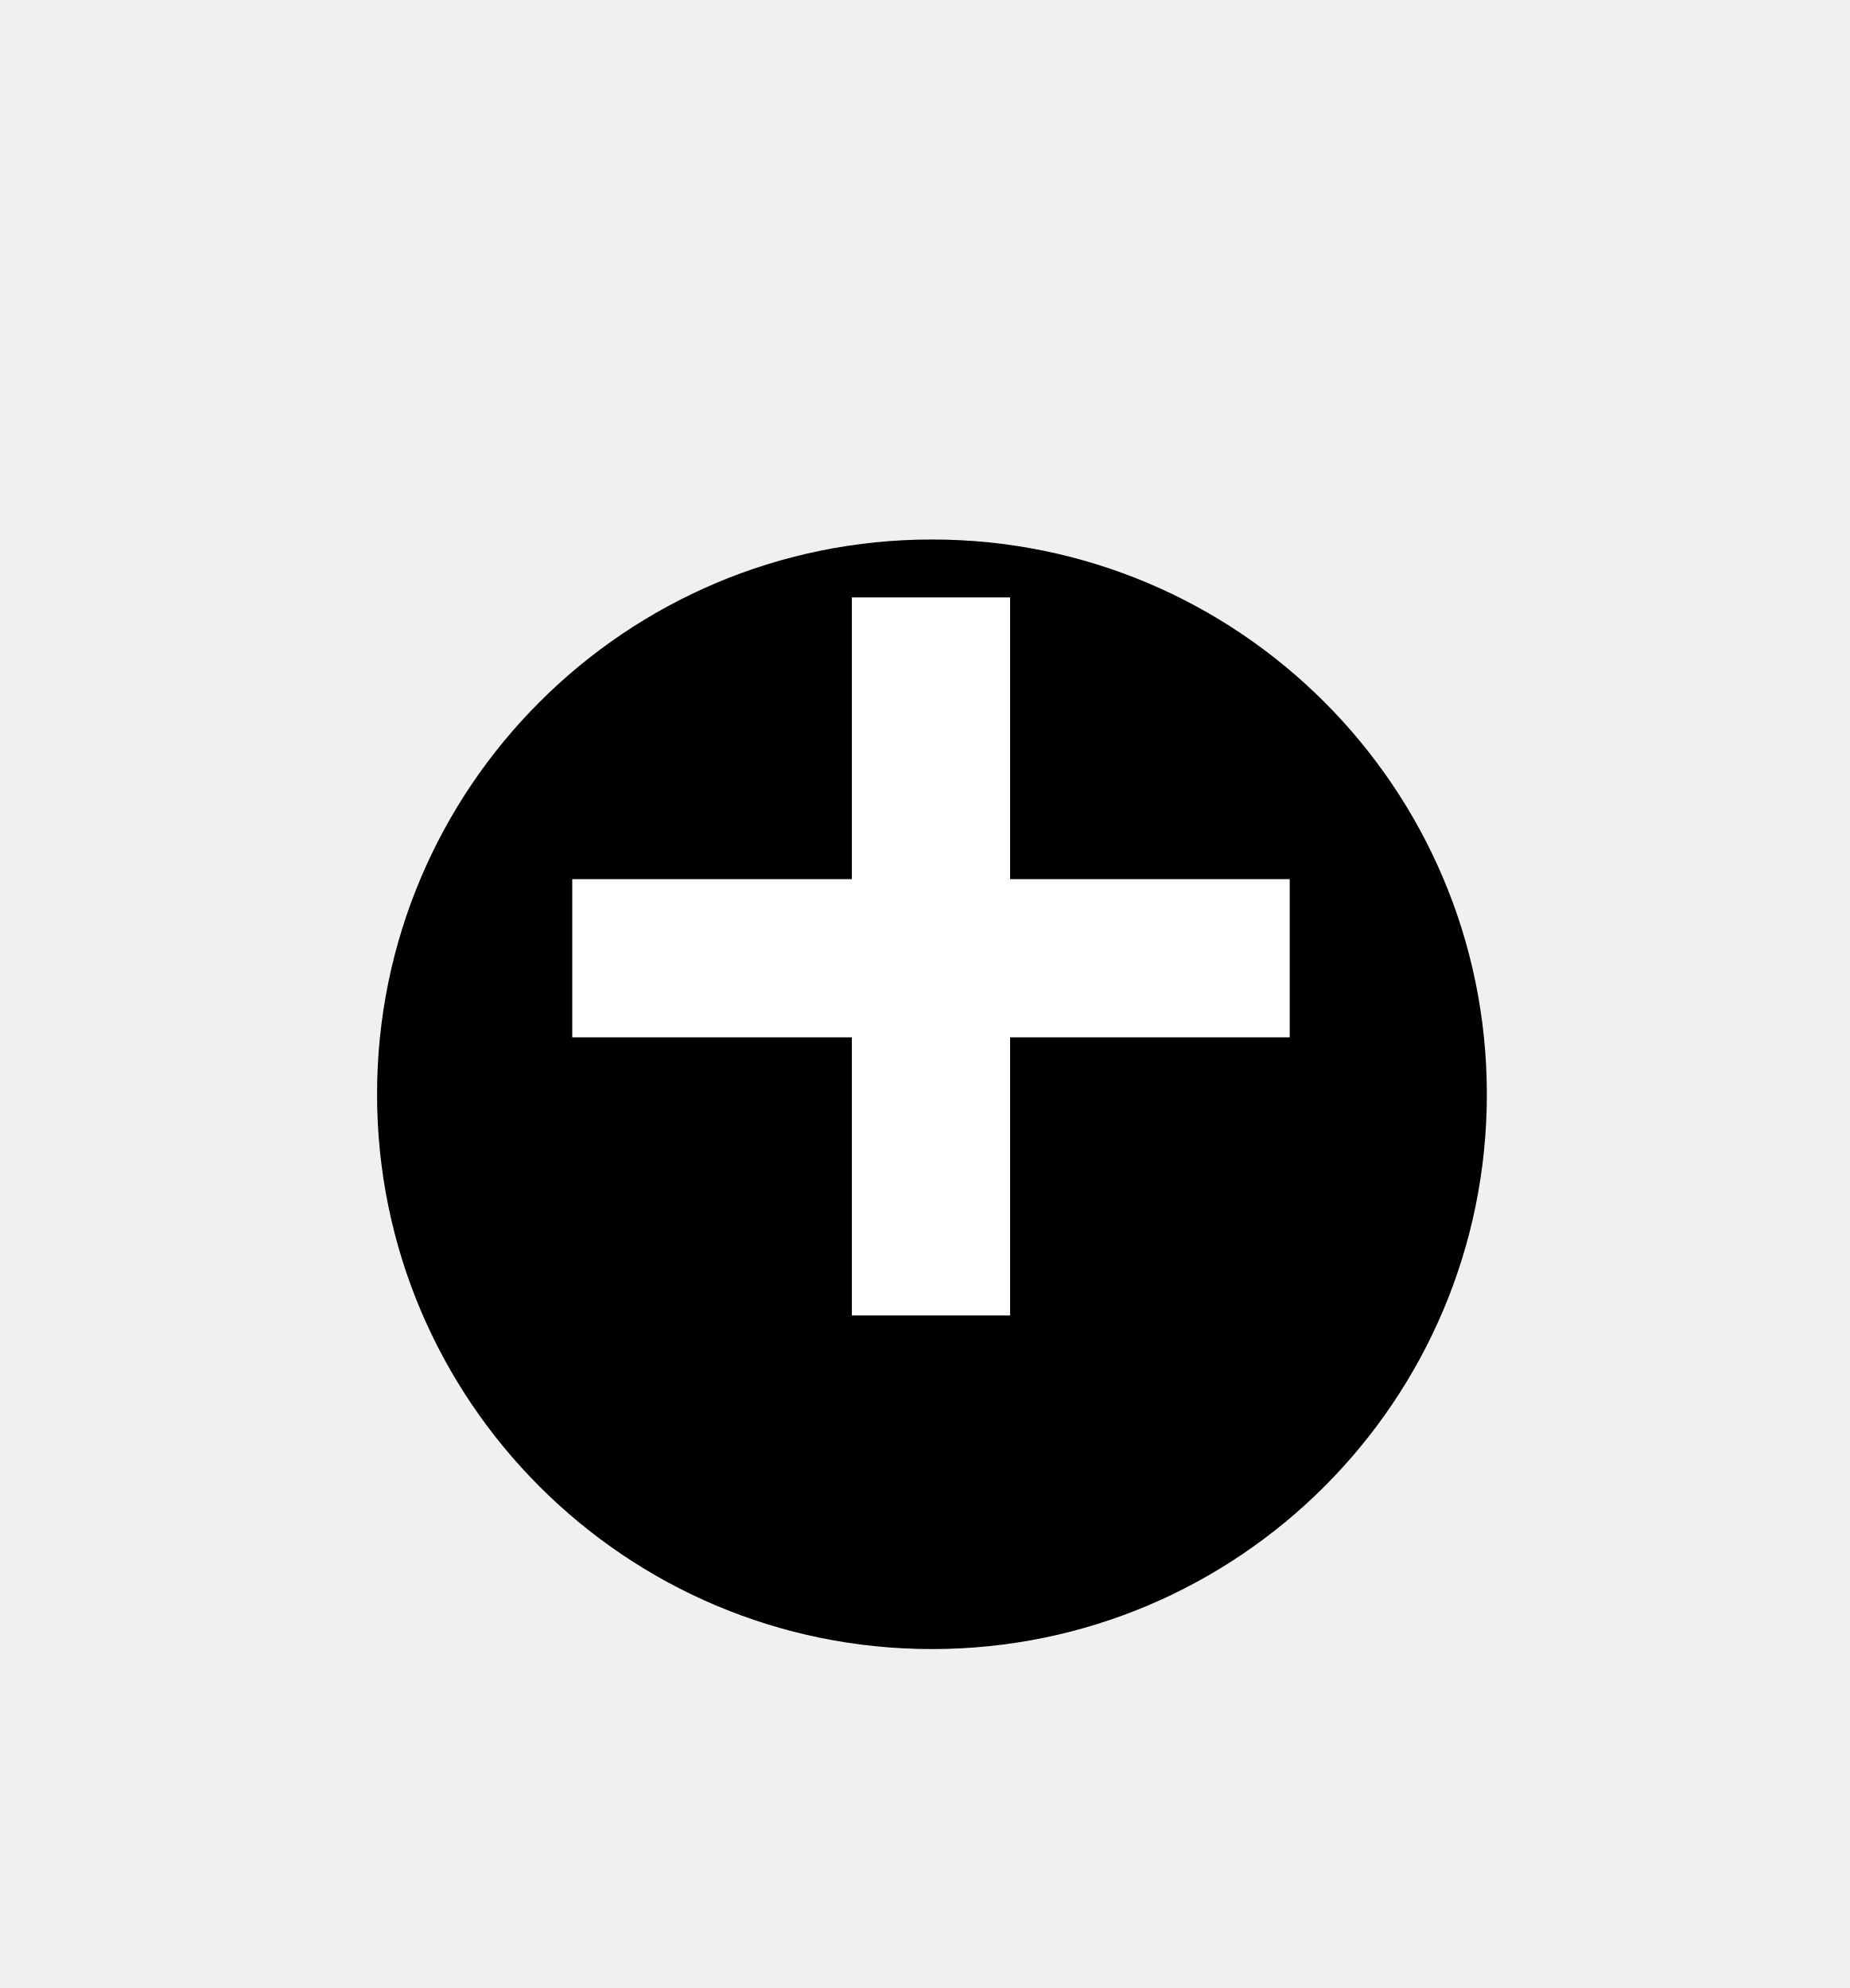
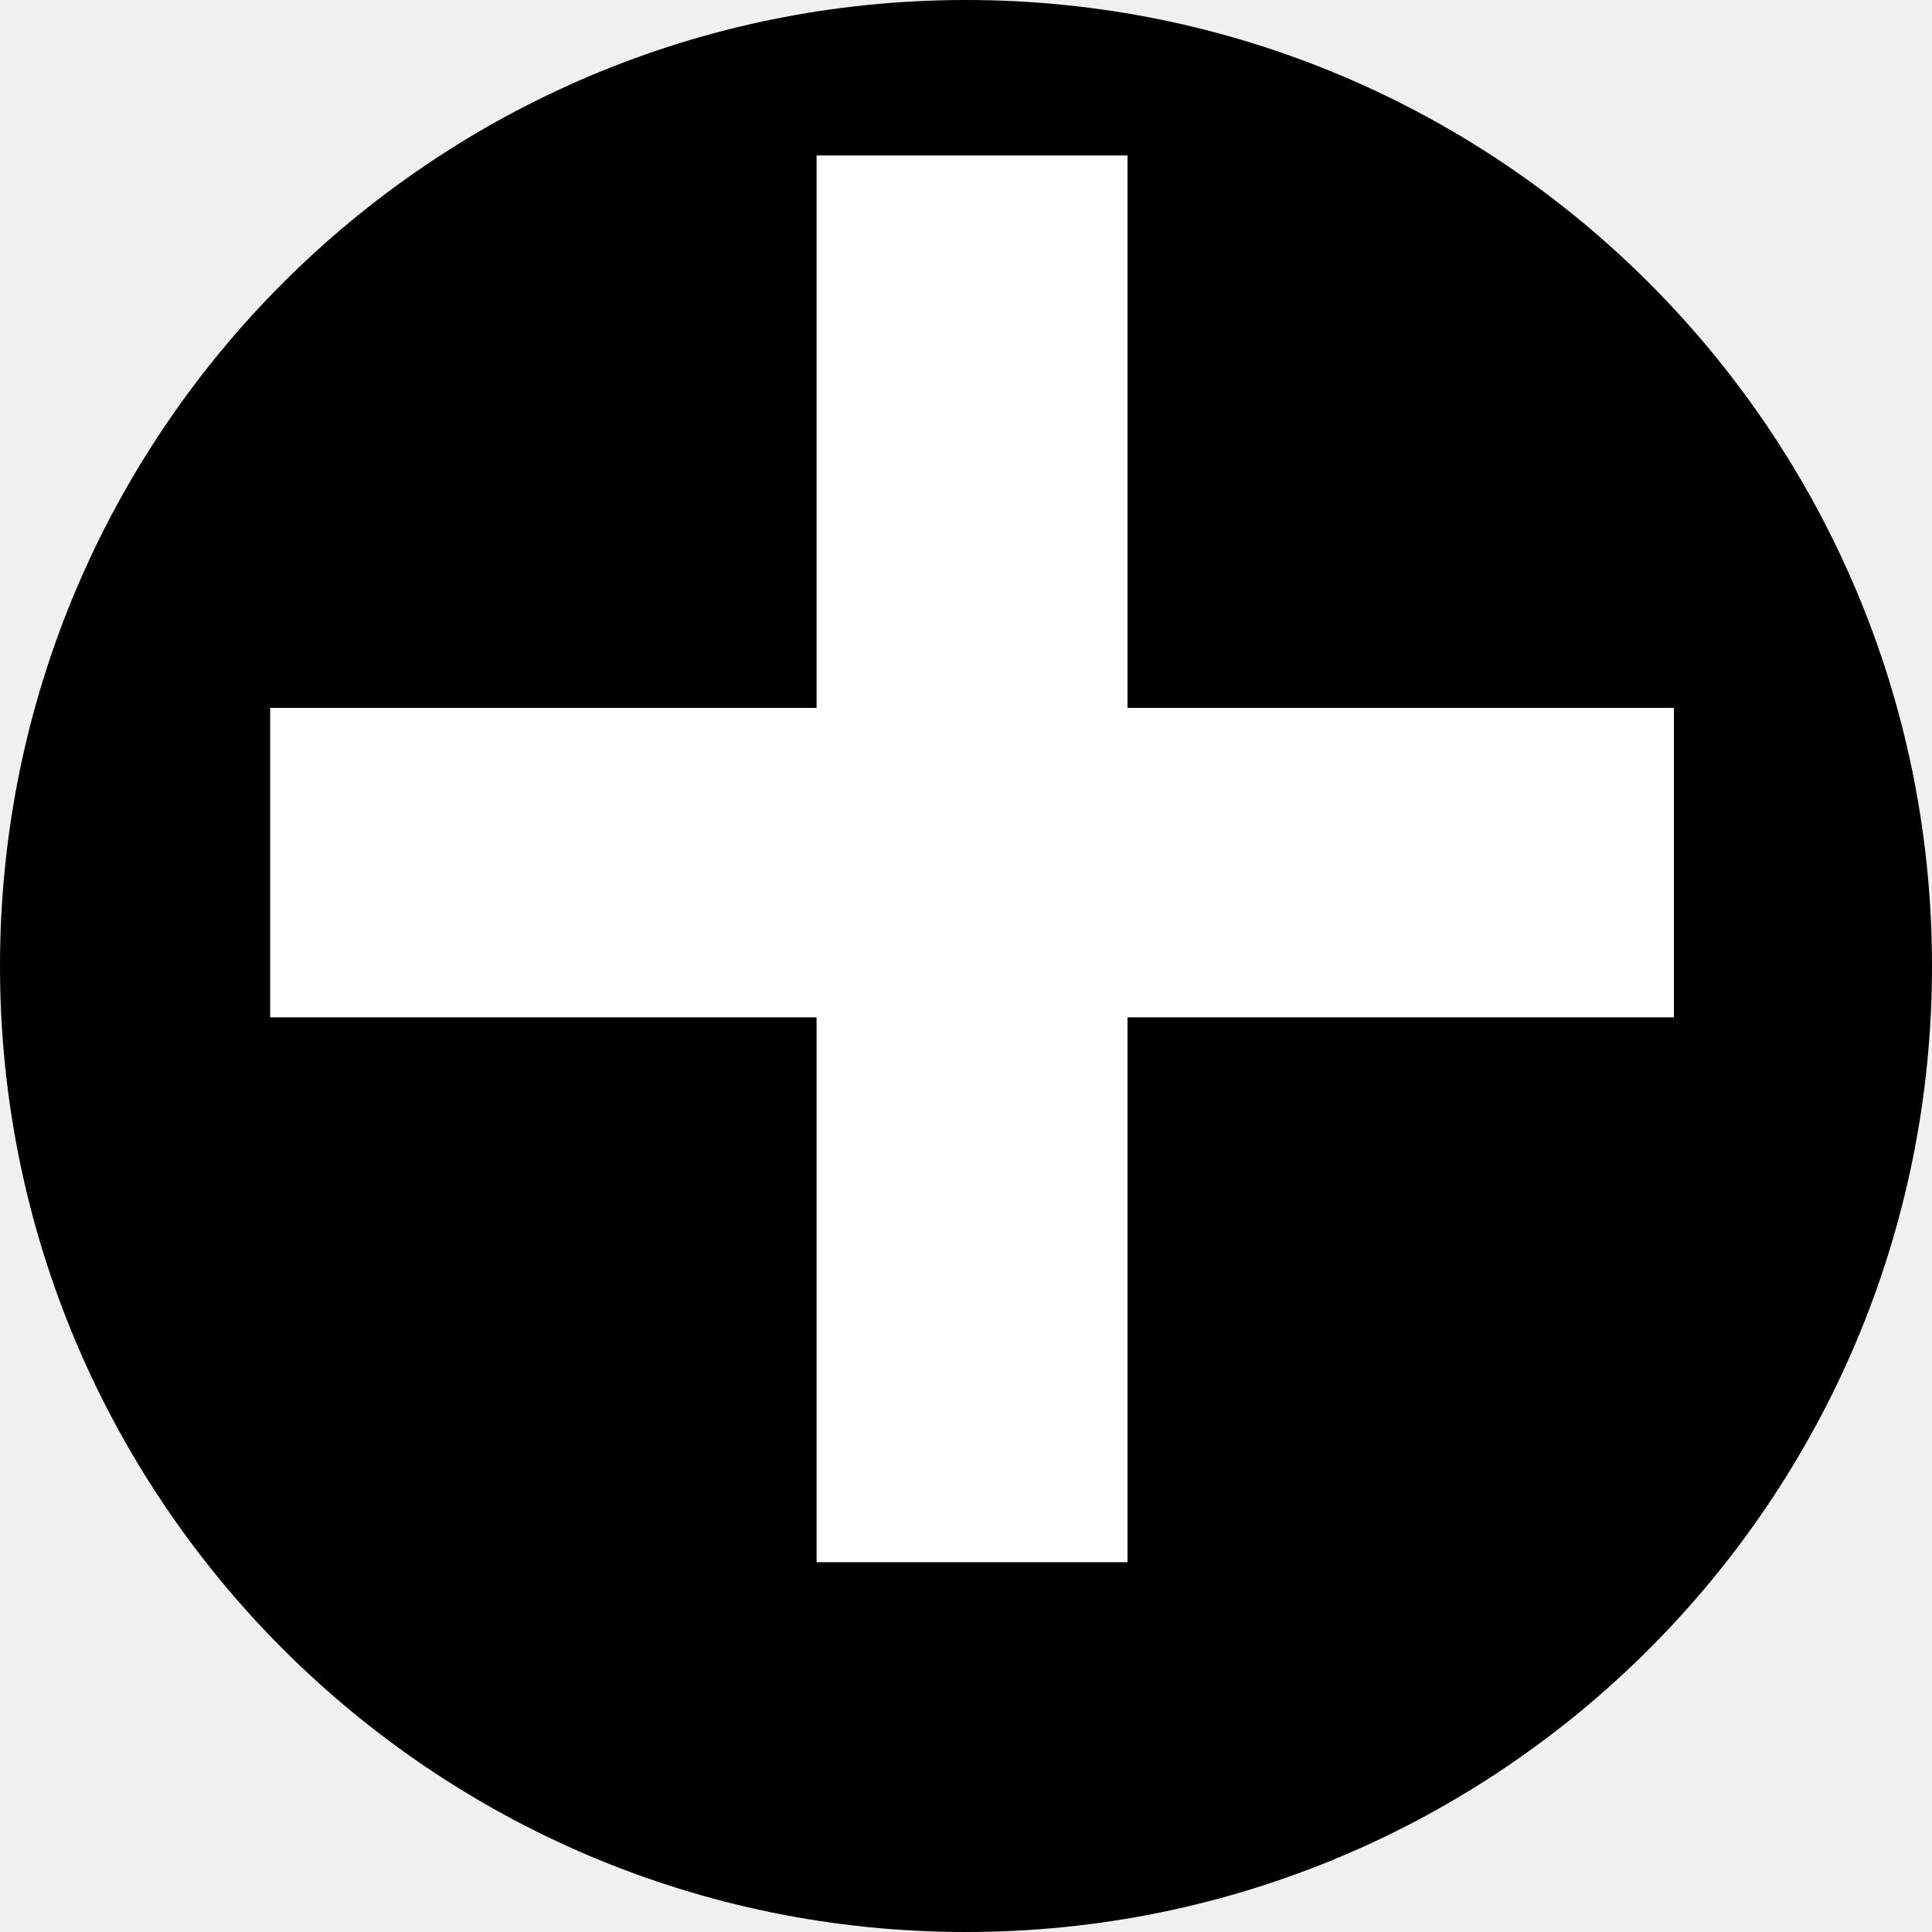
- <svg xmlns="http://www.w3.org/2000/svg" width="40" height="43" viewBox="0 0 40 43">
-   <g id="Grupo_796" data-name="Grupo 796" transform="translate(-12.346 2.669)">
-     <circle cx="32.5" cy="21" r="12" fill="currentColor" />
-     <text class="ENTRAR" transform="translate(23.346 -2.669)" fill="#fff" font-size="32" font-family="OpenSans-Bold, Open Sans" font-weight="700" letter-spacing="0.01em">
-       <tspan x="0" y="32">+</tspan>
+ <svg xmlns="http://www.w3.org/2000/svg" width="20" height="20" viewBox="0 0 20 20">
+   <g id="Grupo_796" data-name="Grupo 796">
+     <circle cx="10" cy="10" r="10" fill="currentColor" />
+     <text class="ENTRAR" fill="#fff" font-size="30" font-family="OpenSans-Bold, Open Sans" font-weight="700" letter-spacing="0.01em">
+       <tspan x="1.5" y="19.5">+</tspan>
    </text>
  </g>
</svg>
